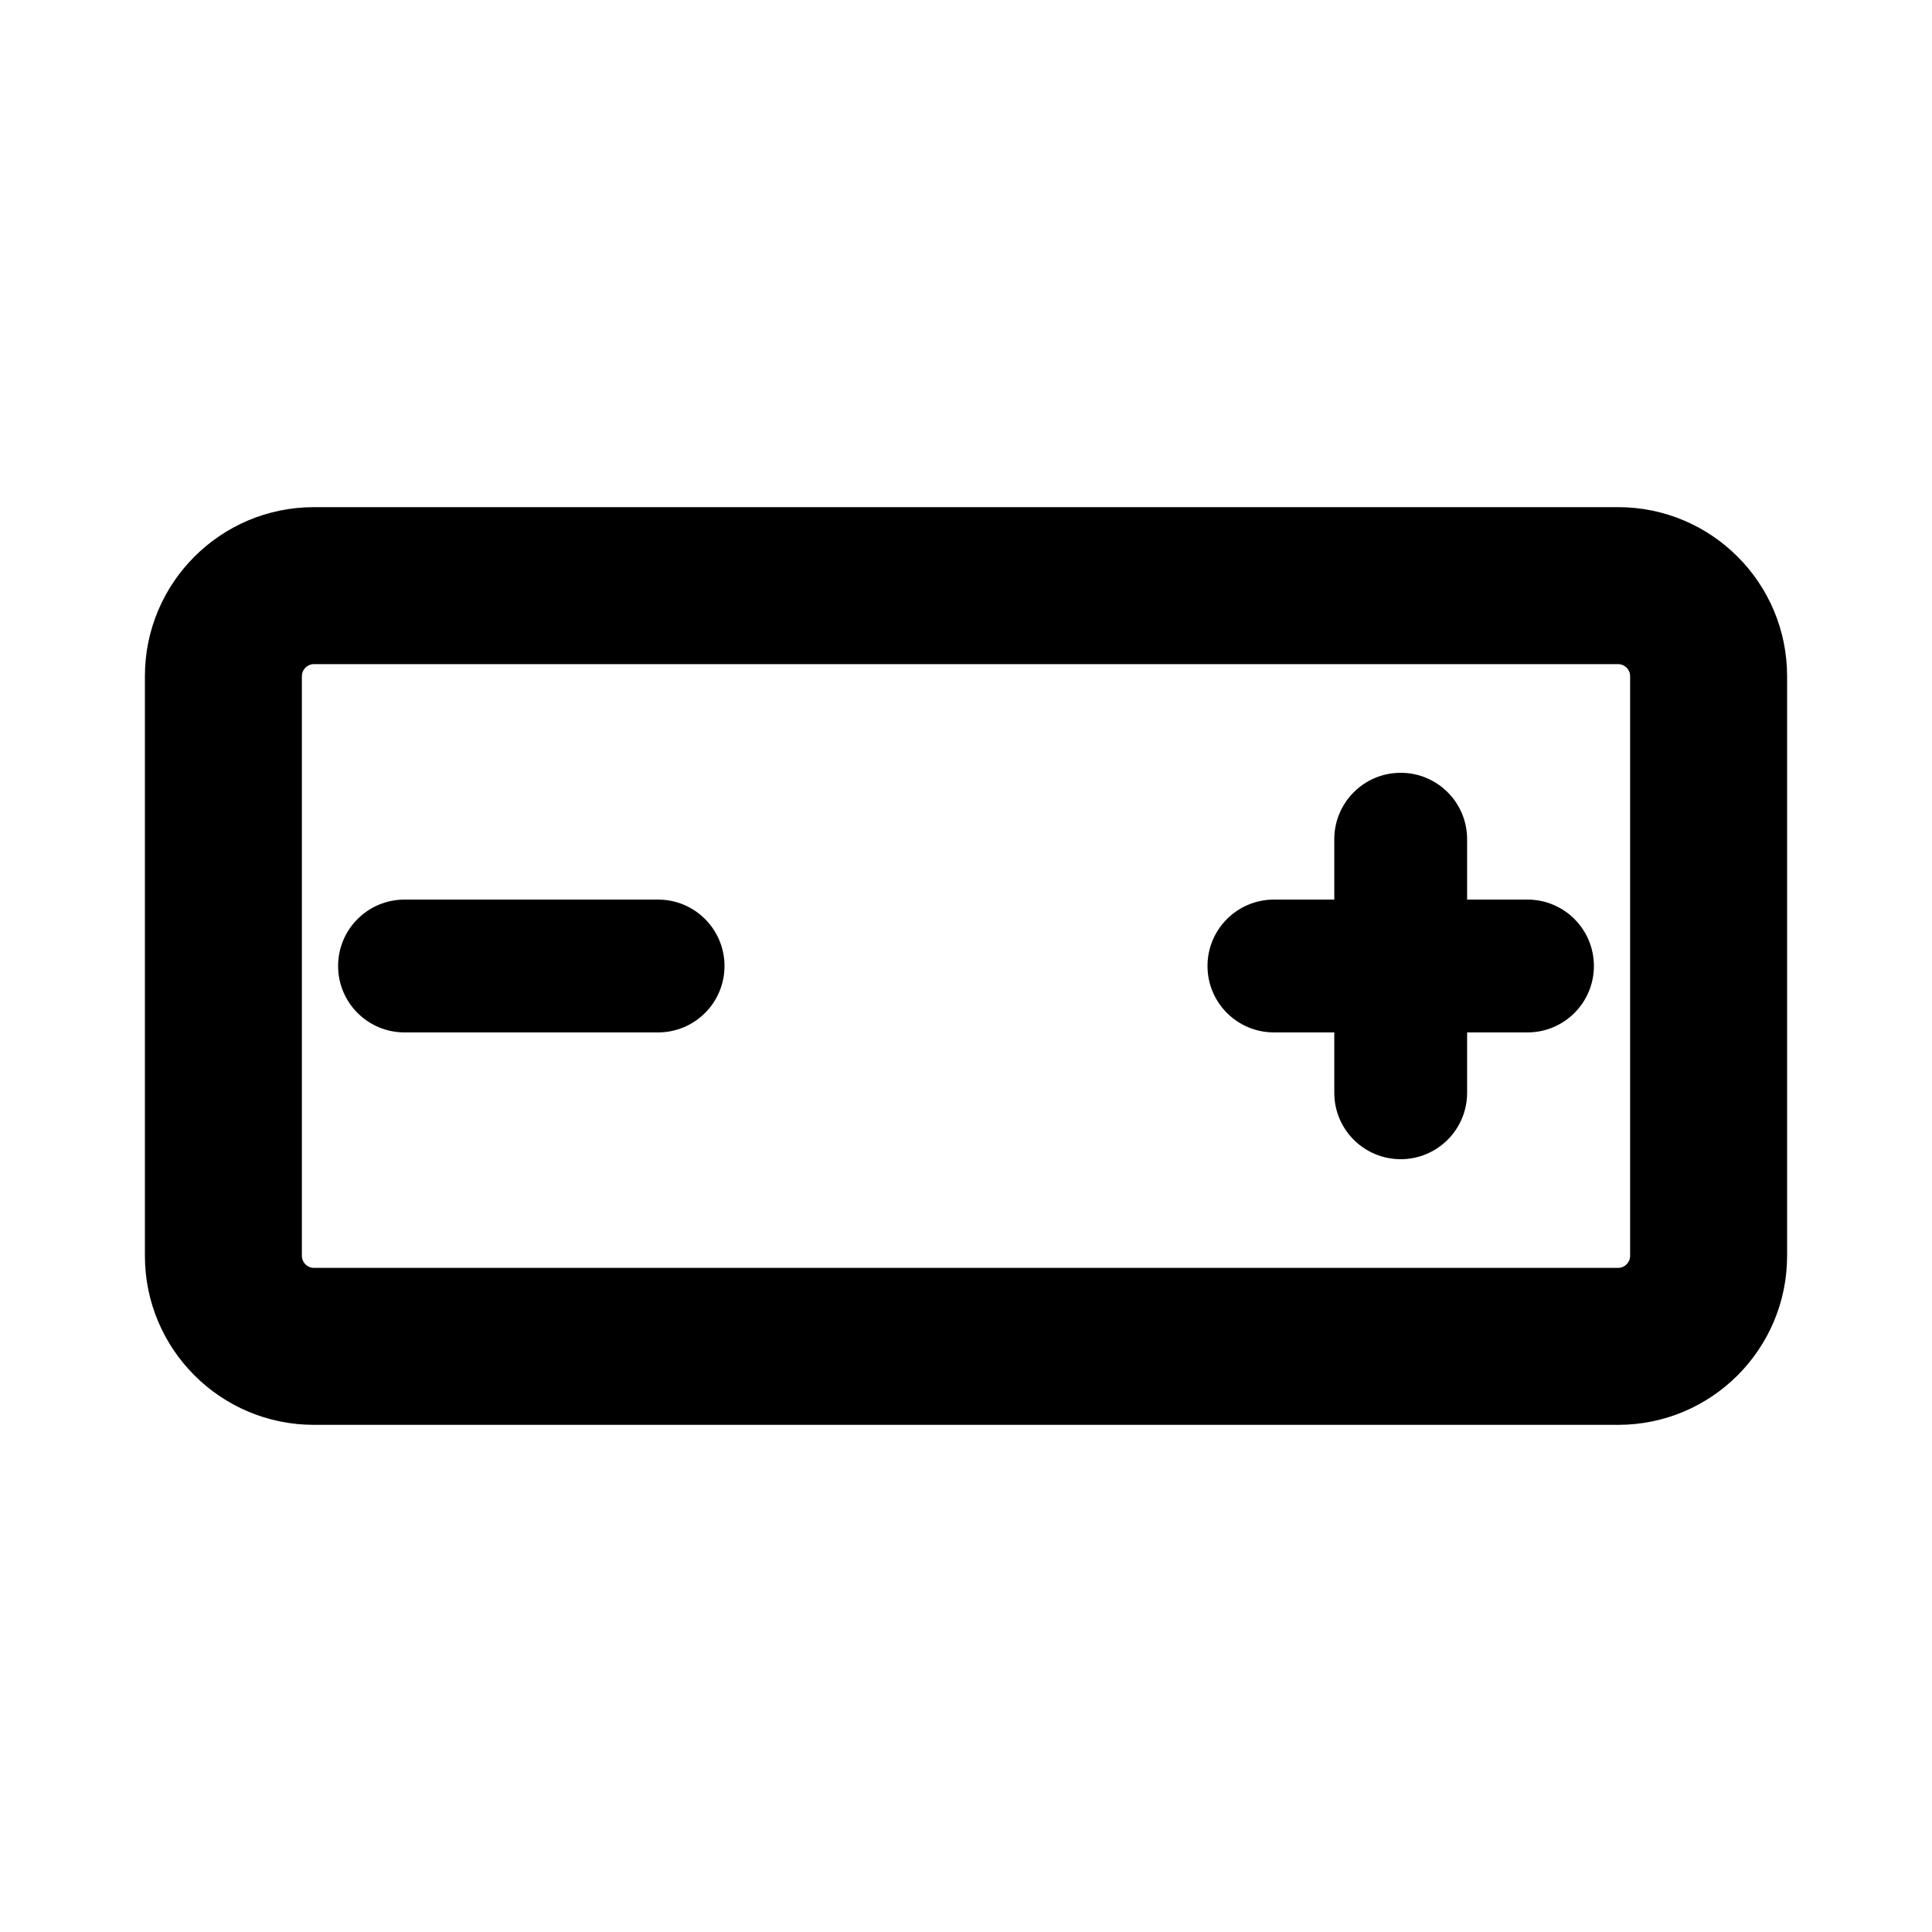
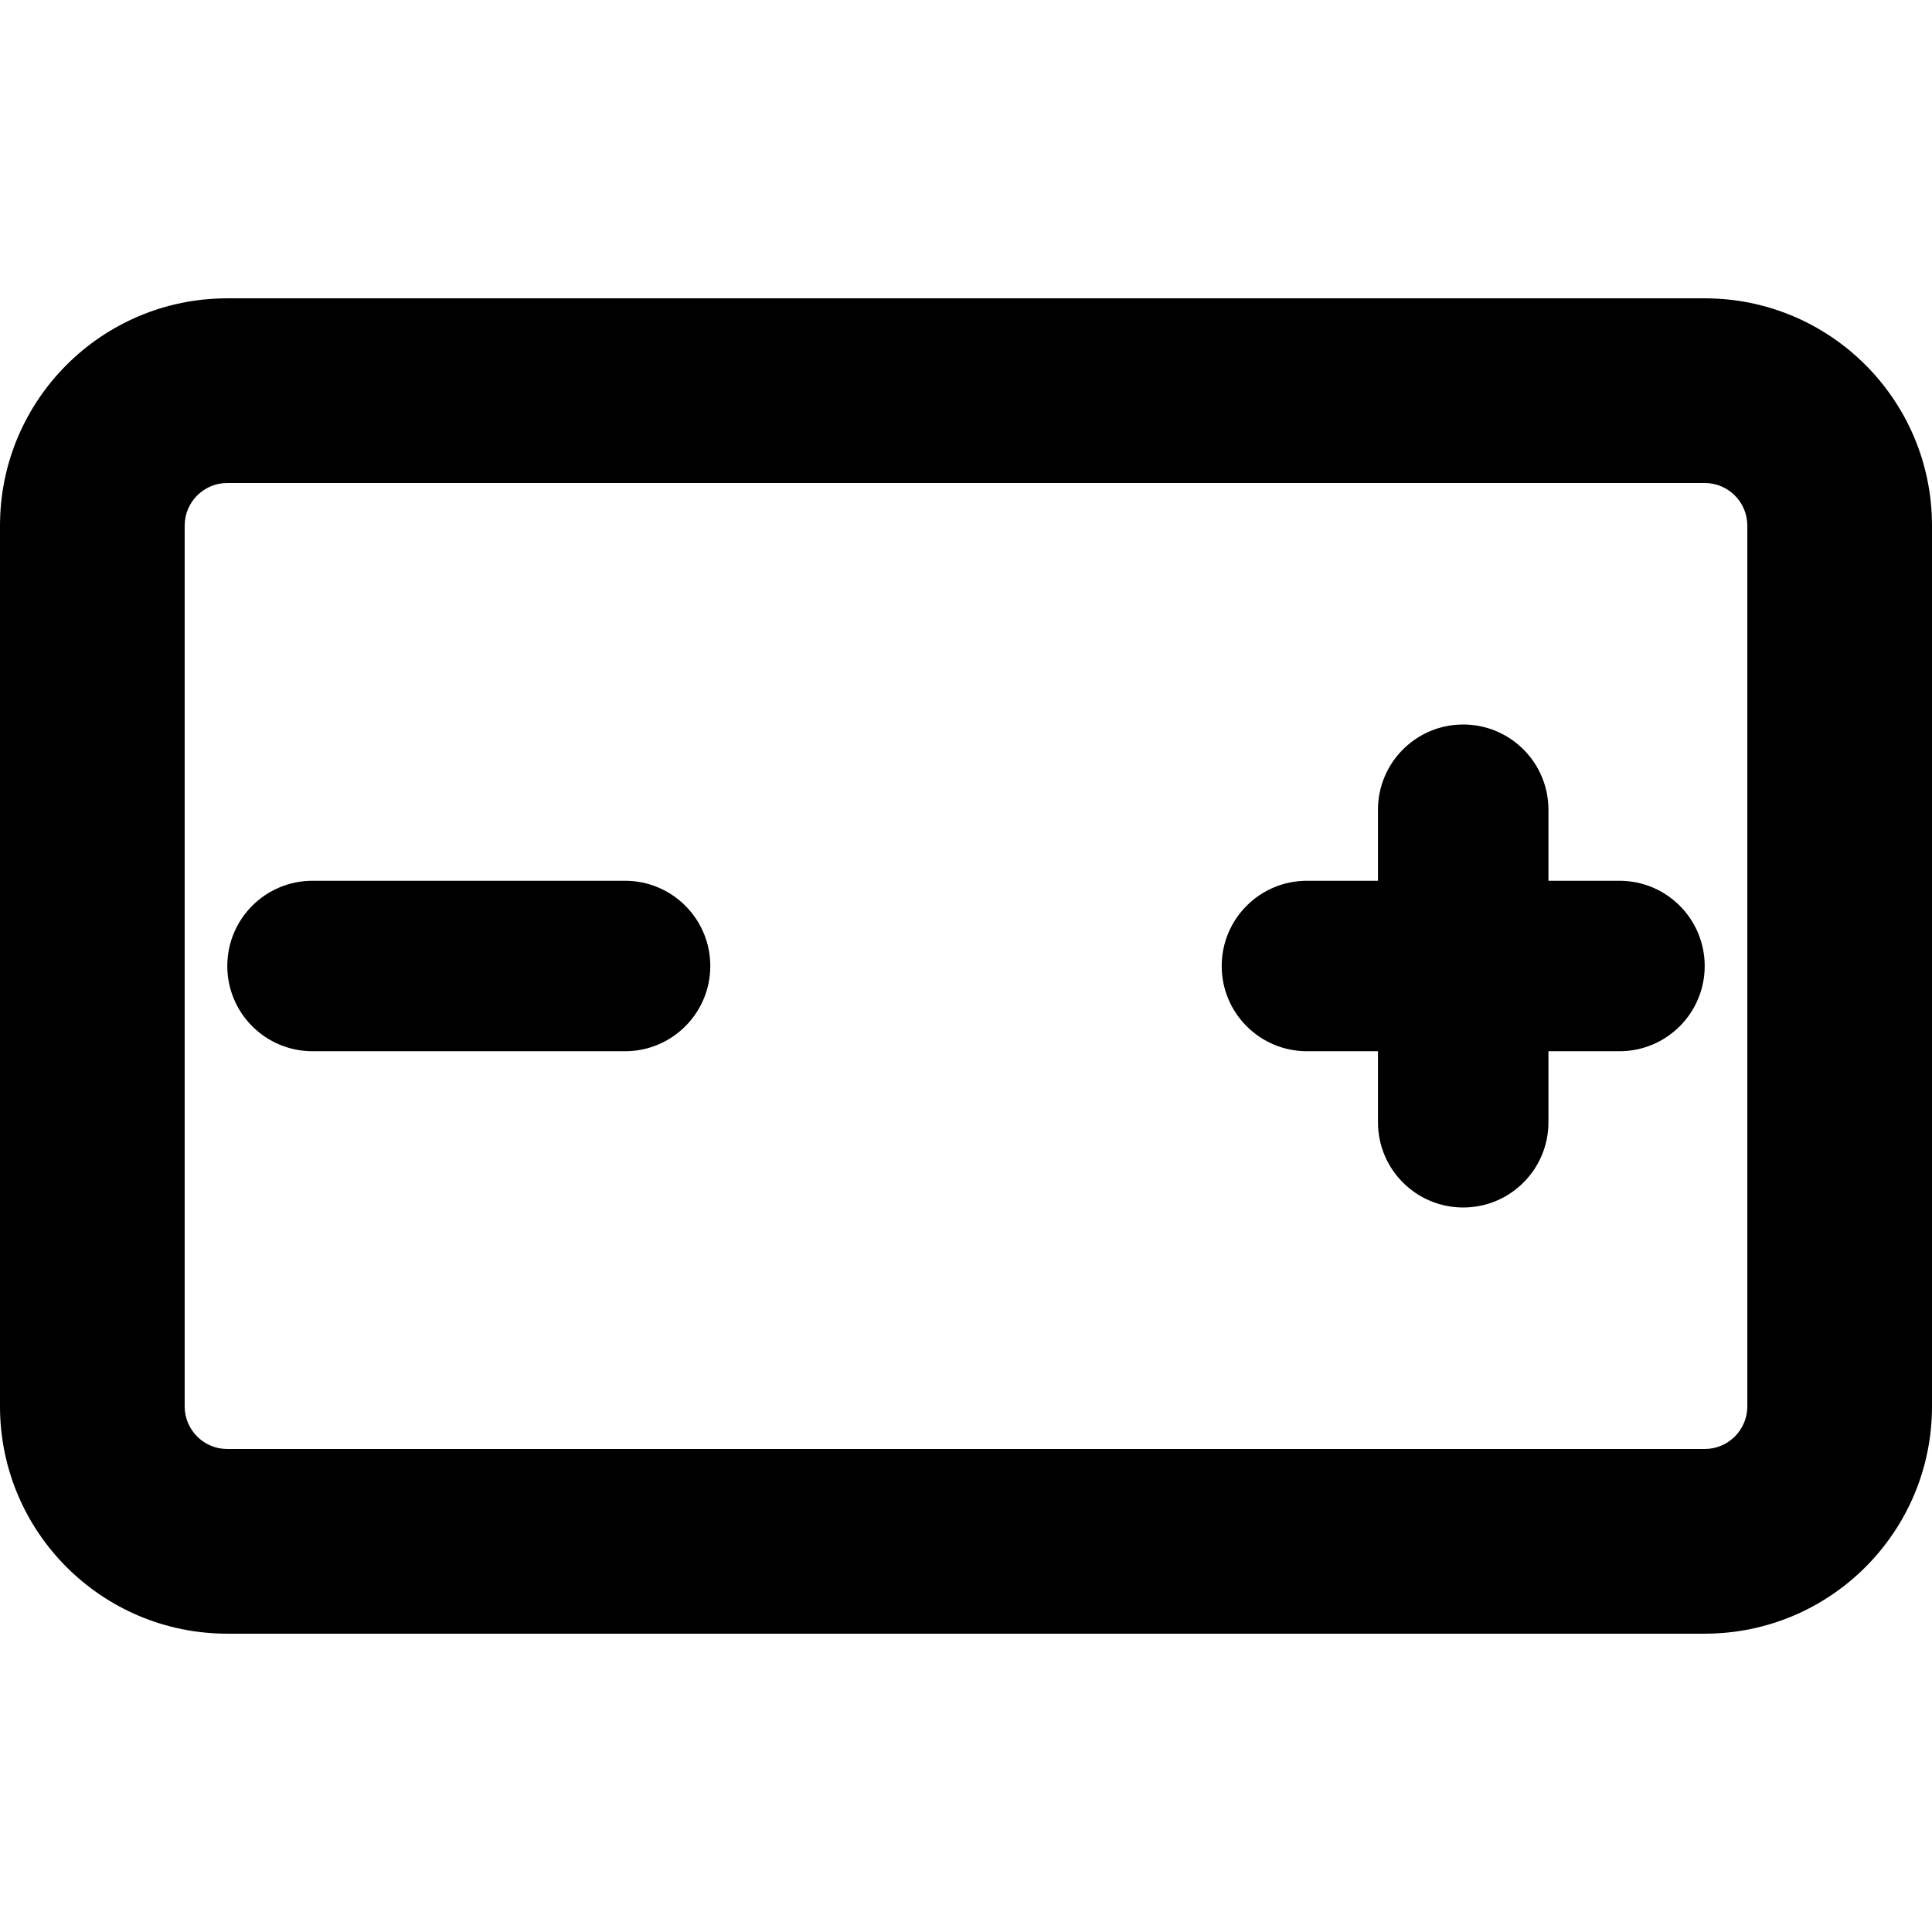
<svg xmlns="http://www.w3.org/2000/svg" viewBox="0 0 640 640">
-   <path d="M104 168H536A56 56 0 0 1 592 224V416A56 56 0 0 1 536 472H104A56 56 0 0 1 48 416V224A56 56 0 0 1 104 168ZM104 220A4 4 0 0 0 100 224V416A4 4 0 0 0 104 420H536A4 4 0 0 0 540 416V224A4 4 0 0 0 536 220ZM134 298H218A22 22 0 0 1 240 320V320A22 22 0 0 1 218 342H134A22 22 0 0 1 112 320V320A22 22 0 0 1 134 298ZM422 298H506A22 22 0 0 1 528 320V320A22 22 0 0 1 506 342H422A22 22 0 0 1 400 320V320A22 22 0 0 1 422 298ZM464 256H464A22 22 0 0 1 486 278V362A22 22 0 0 1 464 384H464A22 22 0 0 1 442 362V278A22 22 0 0 1 464 256Z" />
+   <path d="M75.294 98.824H564.706A75.294 75.294 0 0 1 640 174.118V465.882A75.294 75.294 0 0 1 564.706 541.176H75.294A75.294 75.294 0 0 1 0 465.882V174.118A75.294 75.294 0 0 1 75.294 98.824ZM75.294 160A14.118 14.118 0 0 0 61.176 174.118V465.882A14.118 14.118 0 0 0 75.294 480H564.706A14.118 14.118 0 0 0 578.824 465.882V174.118A14.118 14.118 0 0 0 564.706 160ZM103.529 291.765H207.059A28.235 28.235 0 0 1 235.294 320V320A28.235 28.235 0 0 1 207.059 348.235H103.529A28.235 28.235 0 0 1 75.294 320V320A28.235 28.235 0 0 1 103.529 291.765ZM432.941 291.765H536.471A28.235 28.235 0 0 1 564.706 320V320A28.235 28.235 0 0 1 536.471 348.235H432.941A28.235 28.235 0 0 1 404.706 320V320A28.235 28.235 0 0 1 432.941 291.765ZM484.706 240H484.706A28.235 28.235 0 0 1 512.941 268.235V371.765A28.235 28.235 0 0 1 484.706 400H484.706A28.235 28.235 0 0 1 456.471 371.765V268.235A28.235 28.235 0 0 1 484.706 240Z" />
</svg>
